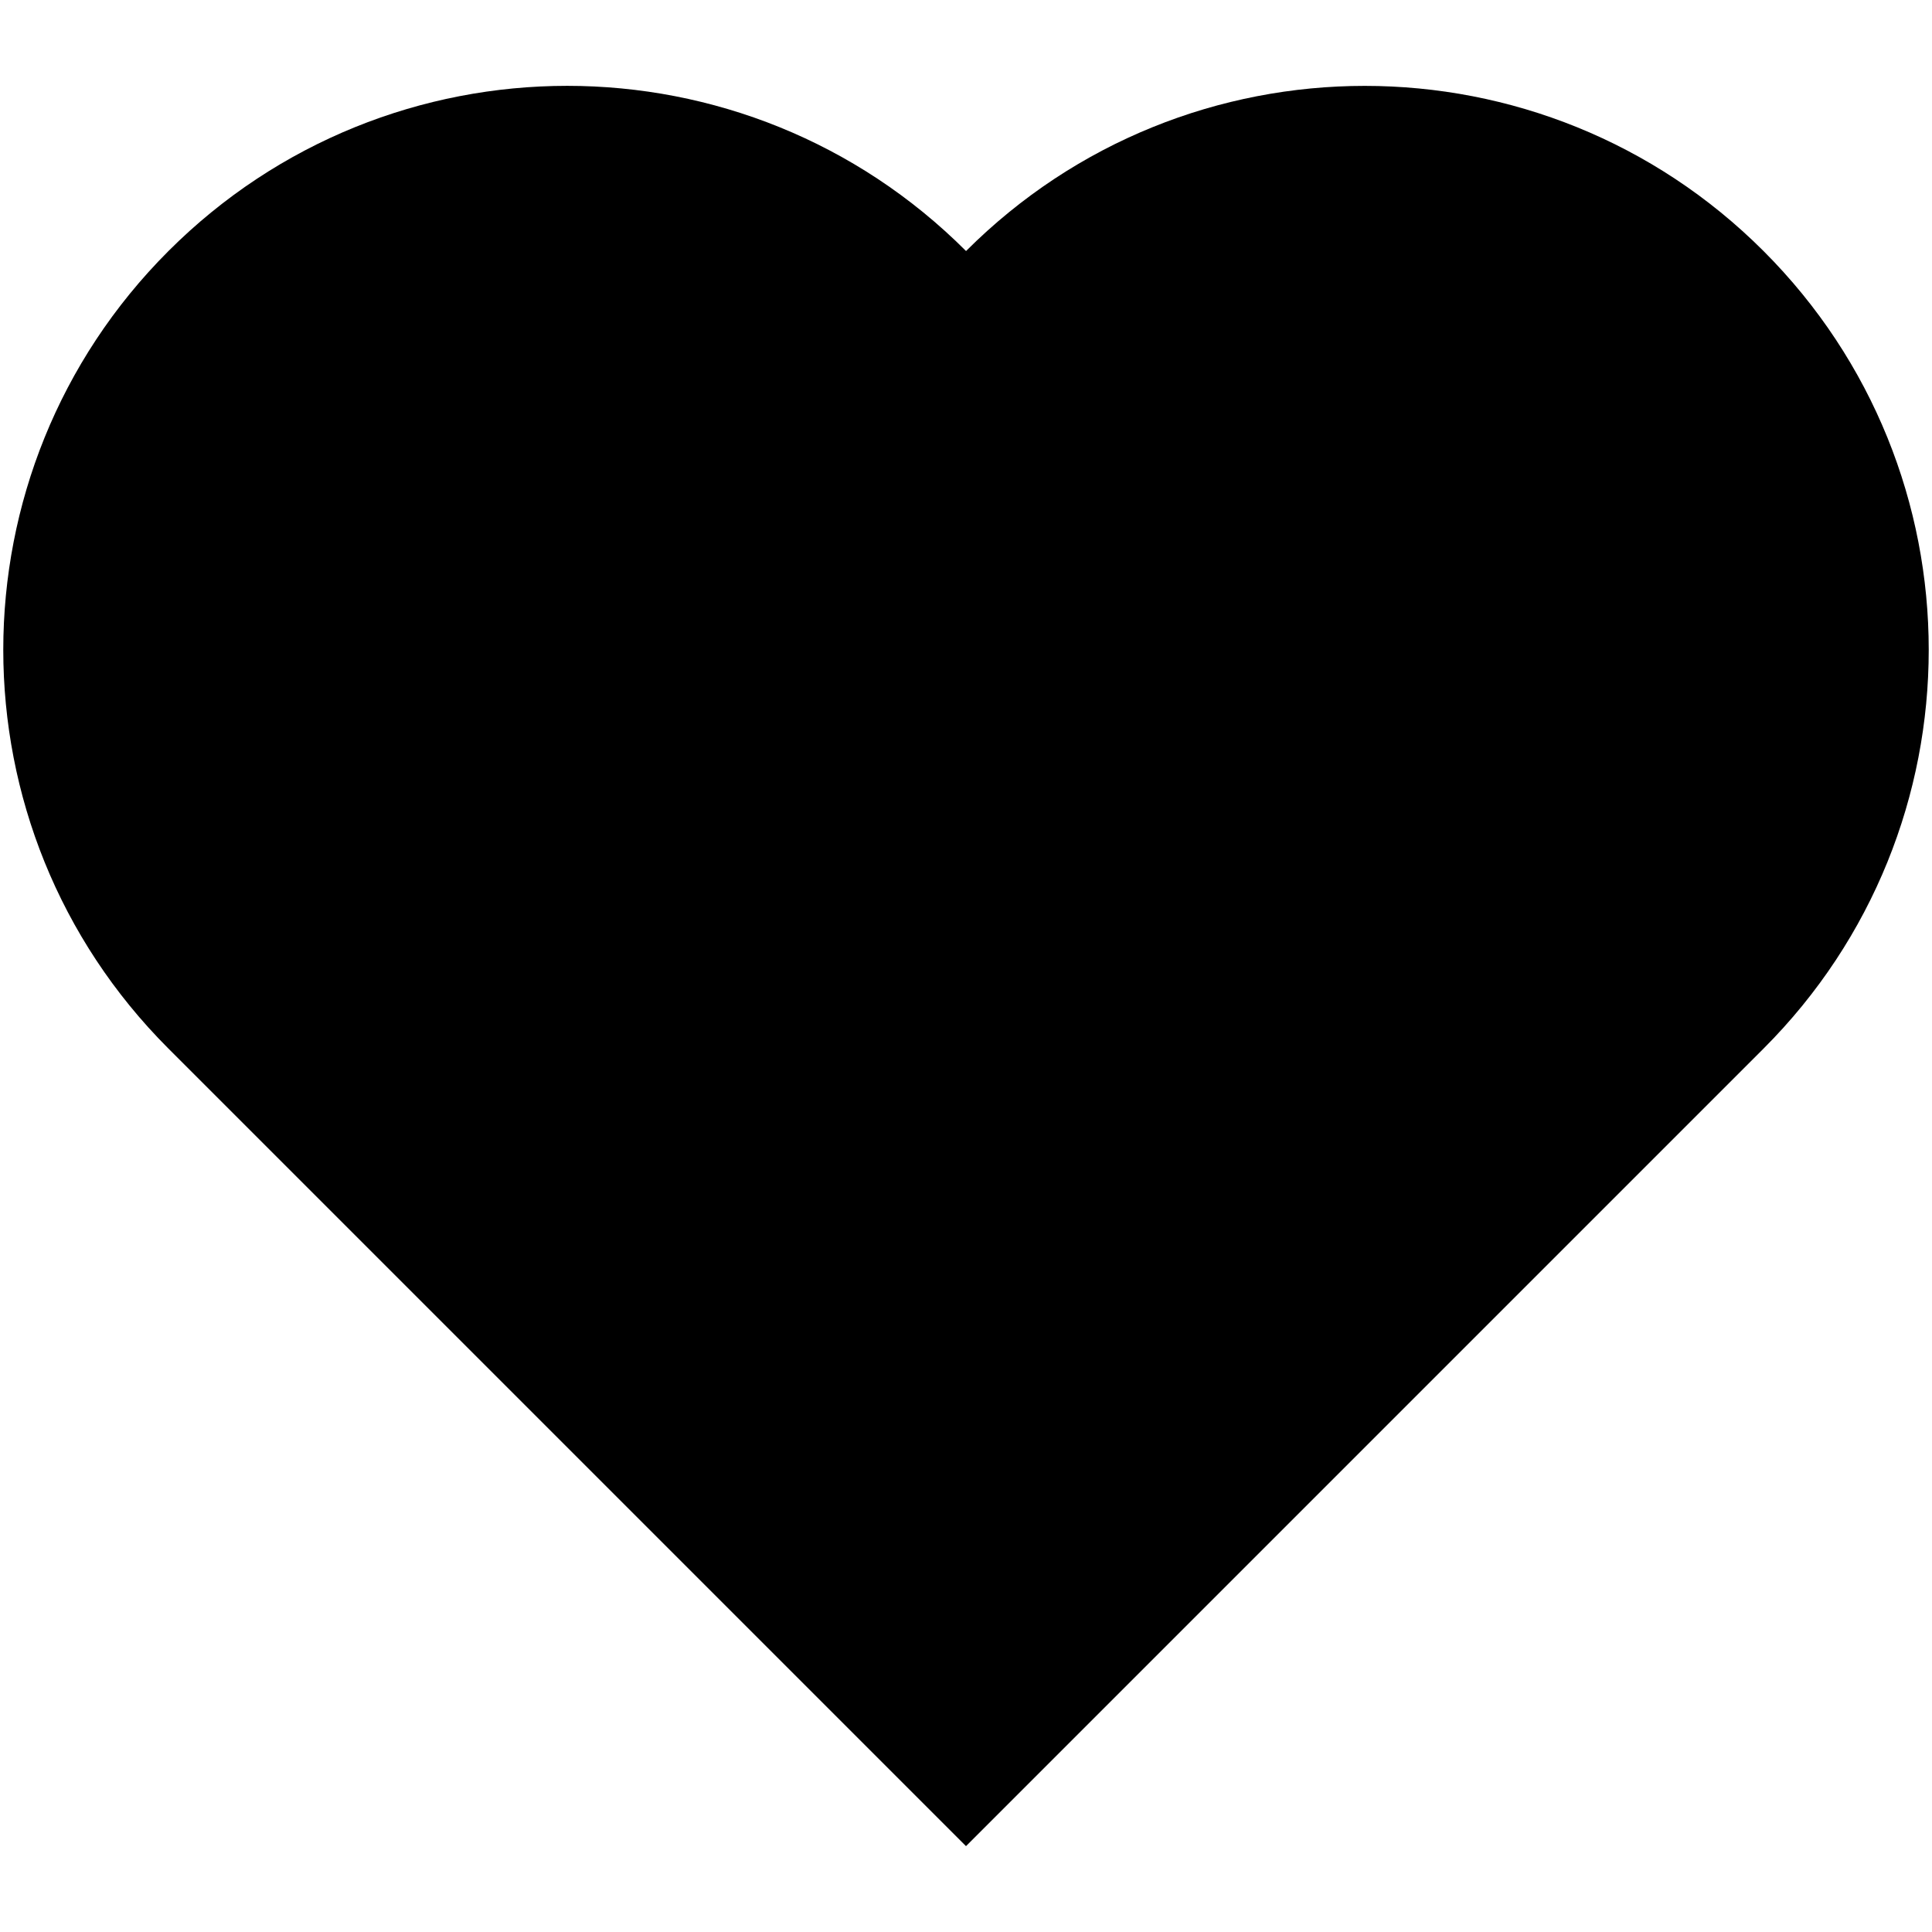
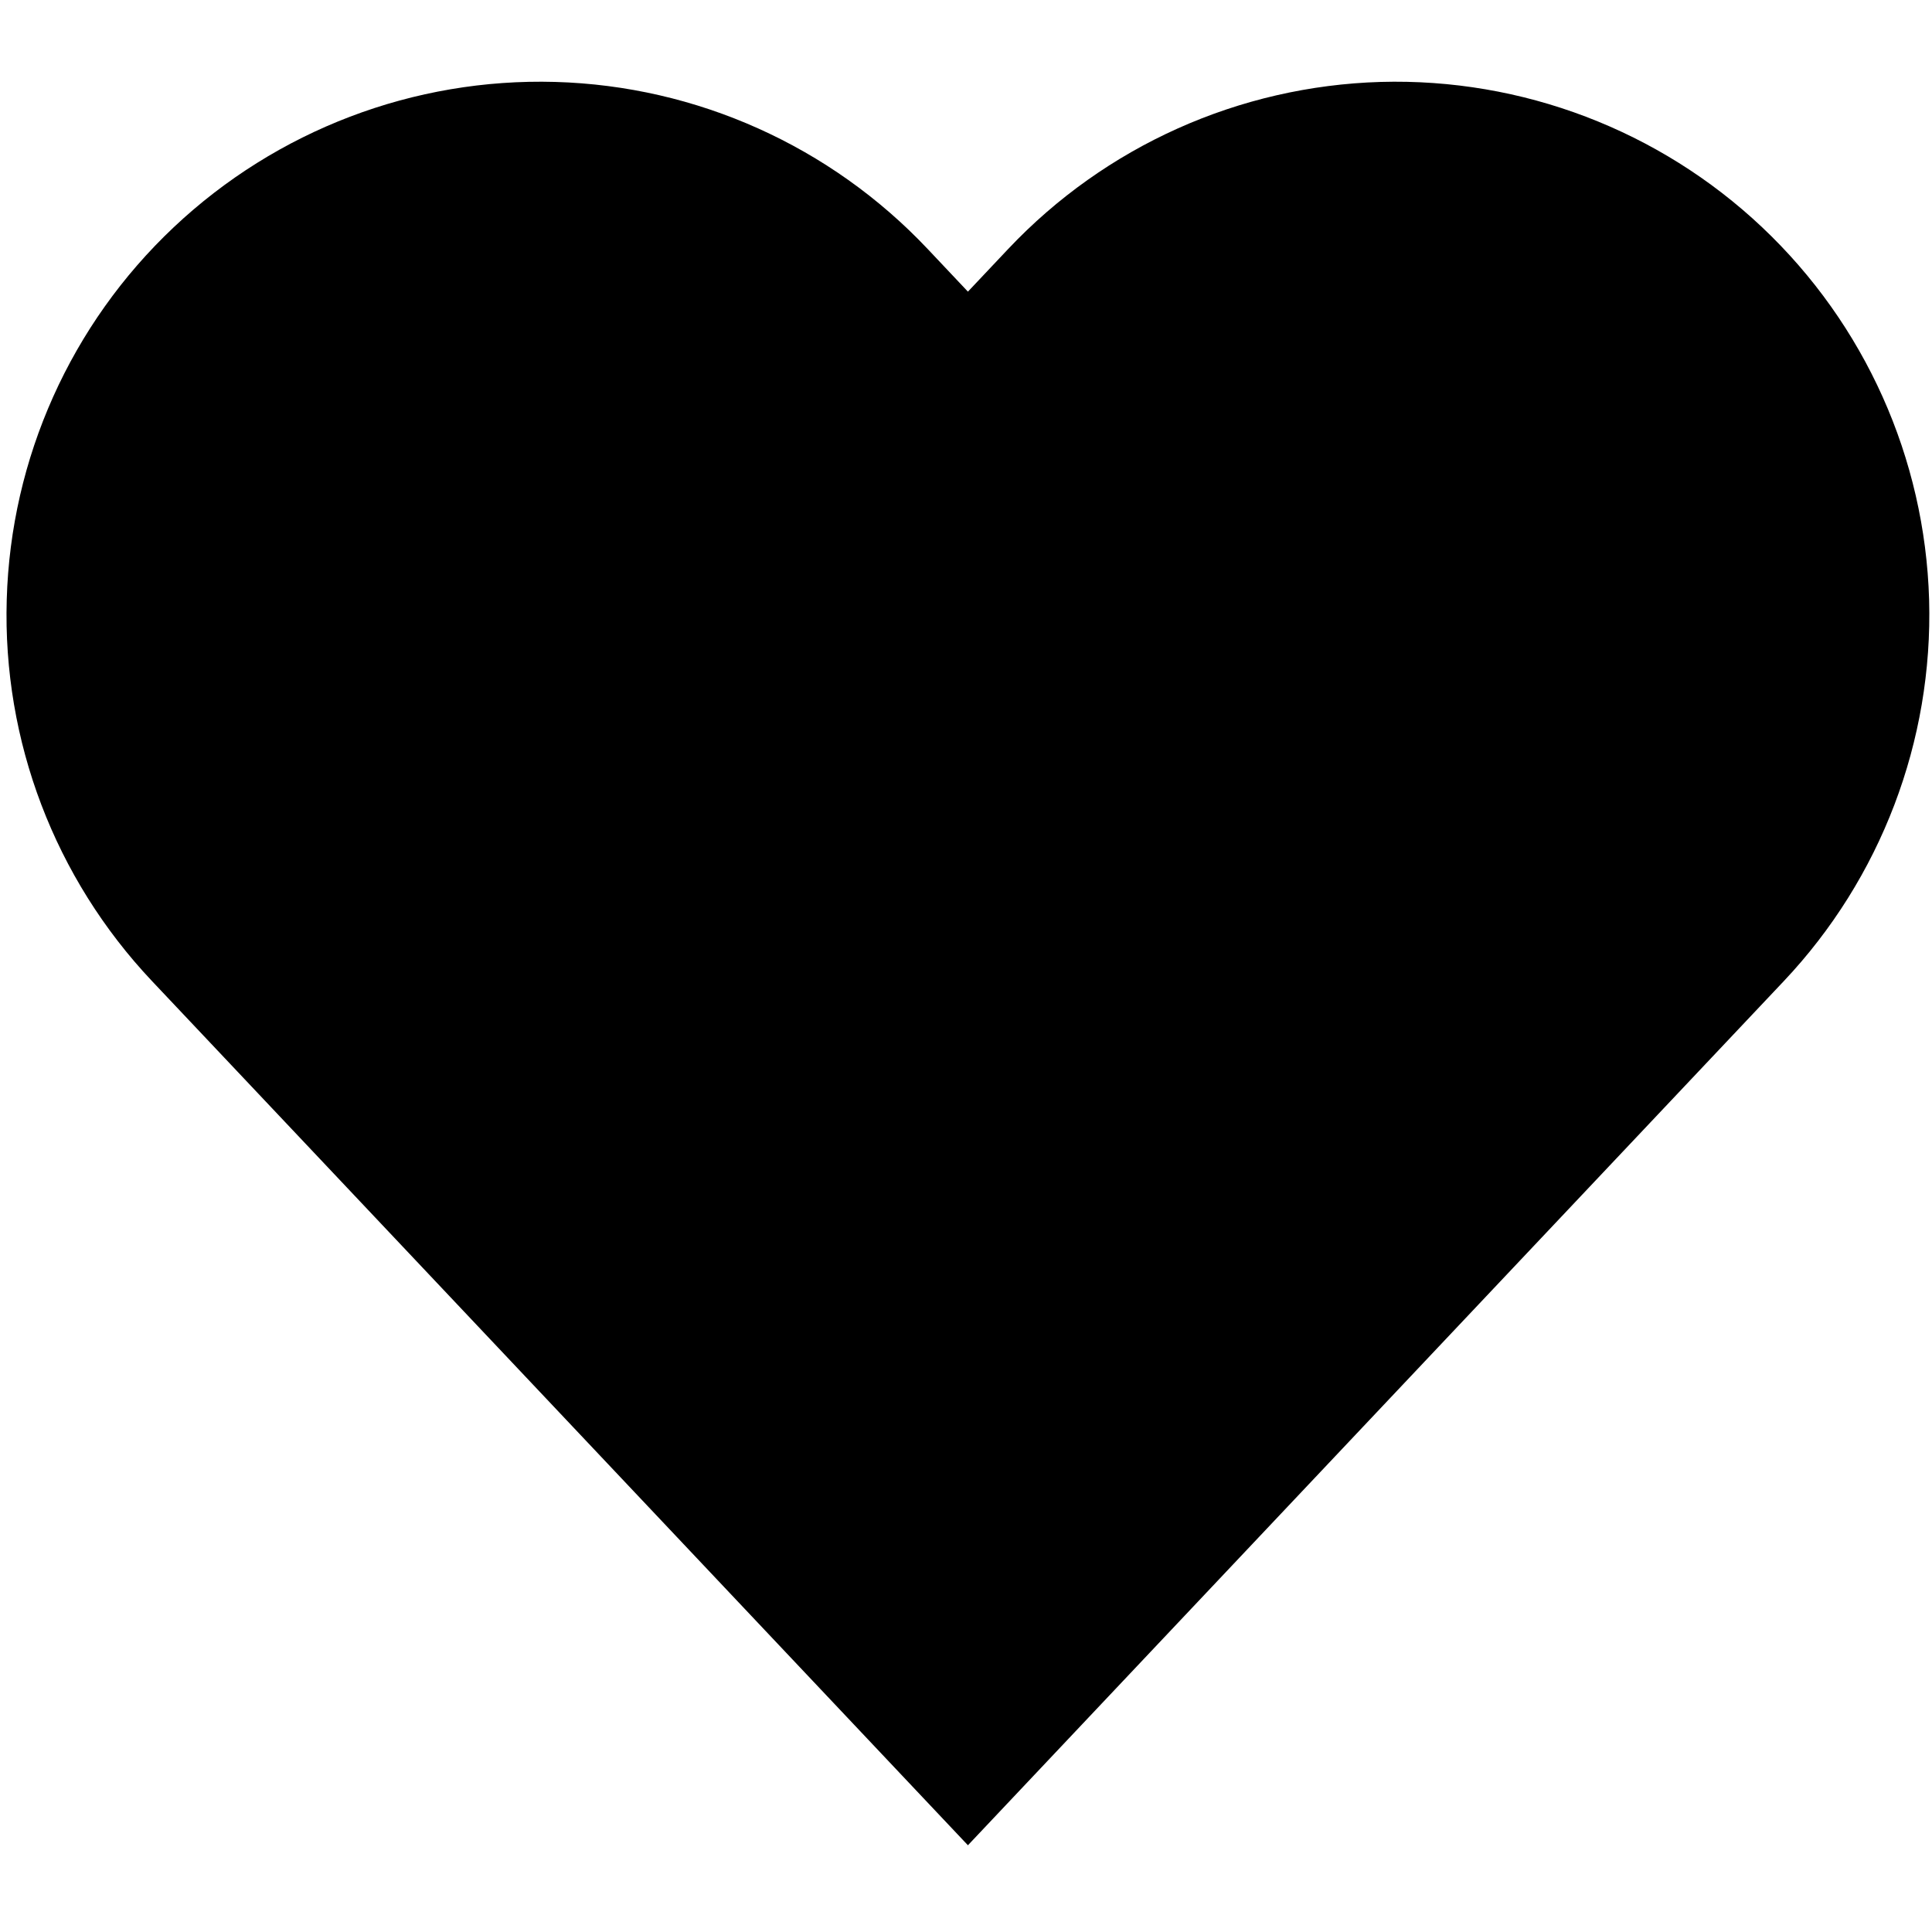
- <svg xmlns="http://www.w3.org/2000/svg" id="_圖層_1" data-name="圖層_1" version="1.1" viewBox="0 0 1000 1000">
-   <defs>
-     <clipPath id="clip" clipPathUnits="objectBoundingBox">
-       <path transform="translate(-26.8, -15.94) scale(0.000949, 0.000949) translate(0, 0.054)" d="M912.821,129.961c113.981,113.981,113.981,298.794,0,412.774l-412.824,412.824L87.198,542.76c-114.006-114.006-114.006-298.819,0-412.824s298.819-114.006,412.824,0c113.981-113.981,298.794-113.981,412.799.025Z" />
-     </clipPath>
-   </defs>
-   <path d="M912.821,129.961c113.981,113.981,113.981,298.794,0,412.774l-412.824,412.824L87.198,542.76c-114.006-114.006-114.006-298.819,0-412.824s298.819-114.006,412.824,0c113.981-113.981,298.794-113.981,412.799.025Z" />
+ <svg xmlns="http://www.w3.org/2000/svg" viewBox="3614.50 3595.50 120.50 120.50">
+   <path fill="#000000" d="M3674.87,3710.59l-50.89-53.9c-6.06-6.42-9.32-14.97-9.06-23.79c0.25-8.82,4-17.18,10.42-23.23      s14.97-9.31,23.79-9.06c8.82,0.25,17.17,4,23.23,10.42l2.51,2.66l2.51-2.66c6.06-6.42,14.41-10.16,23.23-10.42      c8.82-0.25,17.38,3.01,23.79,9.06c6.42,6.06,10.16,14.41,10.42,23.23c0.25,8.82-3.01,17.38-9.06,23.79L3674.87,3710.59z" />
</svg>
